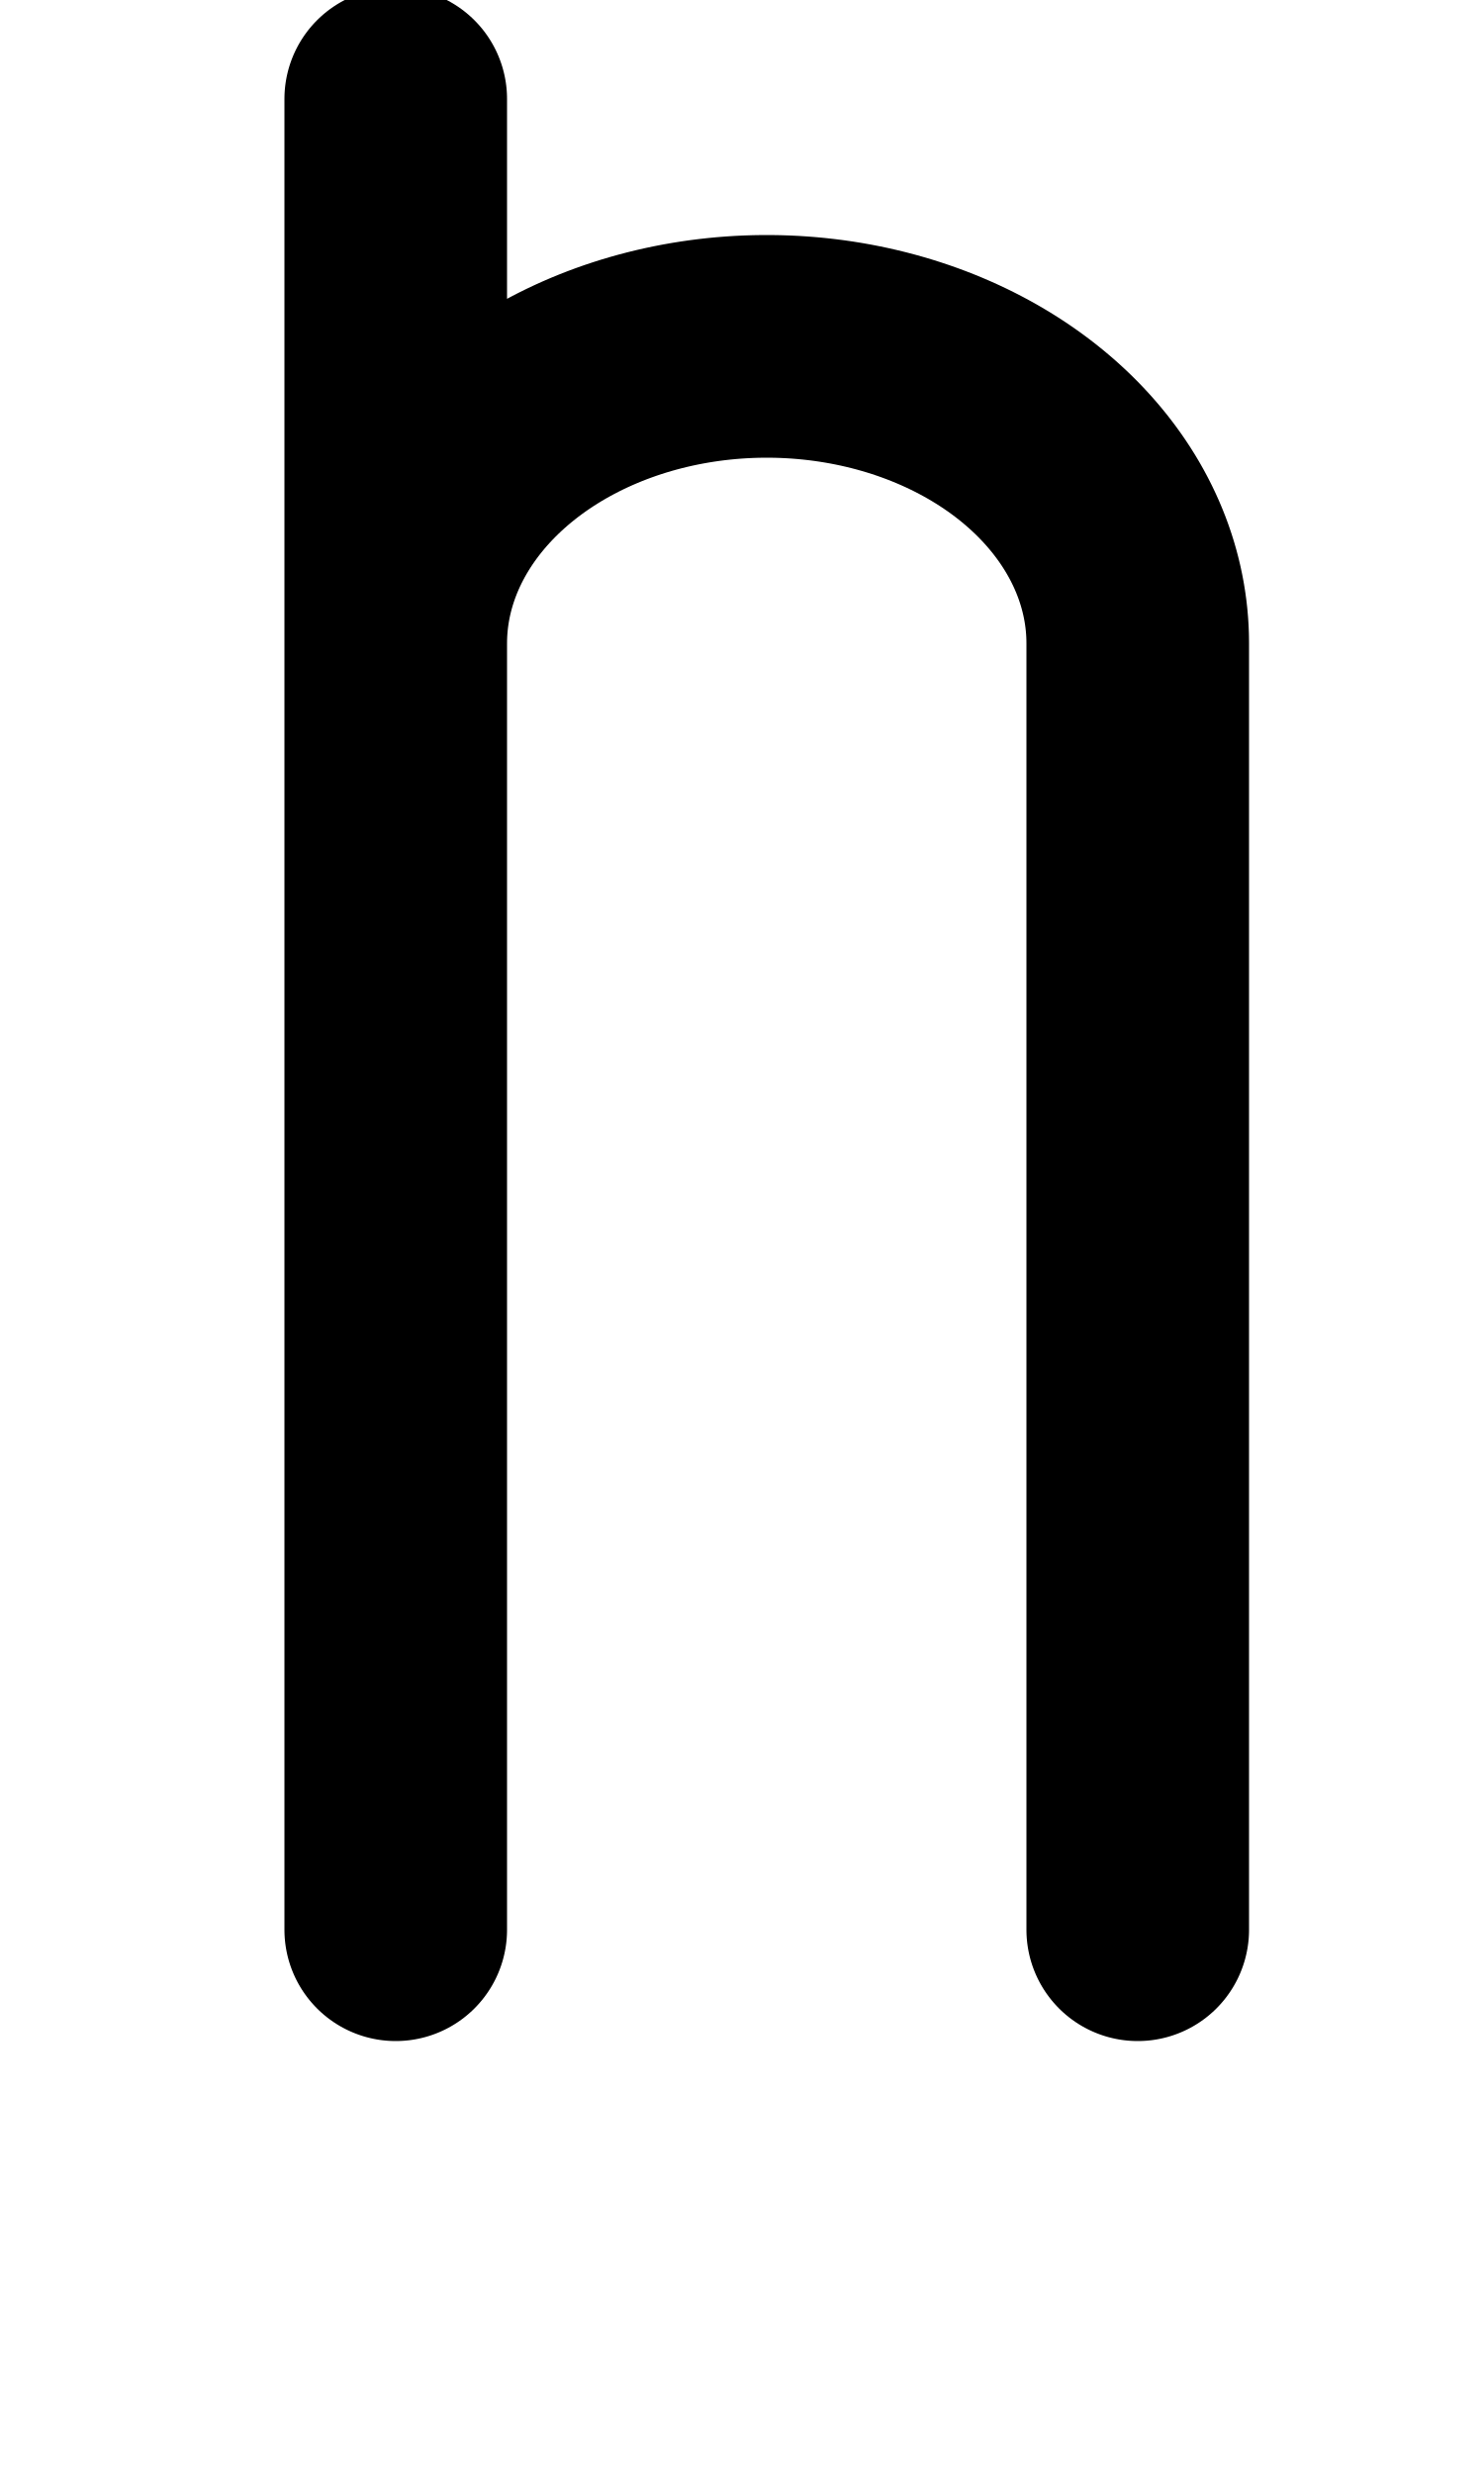
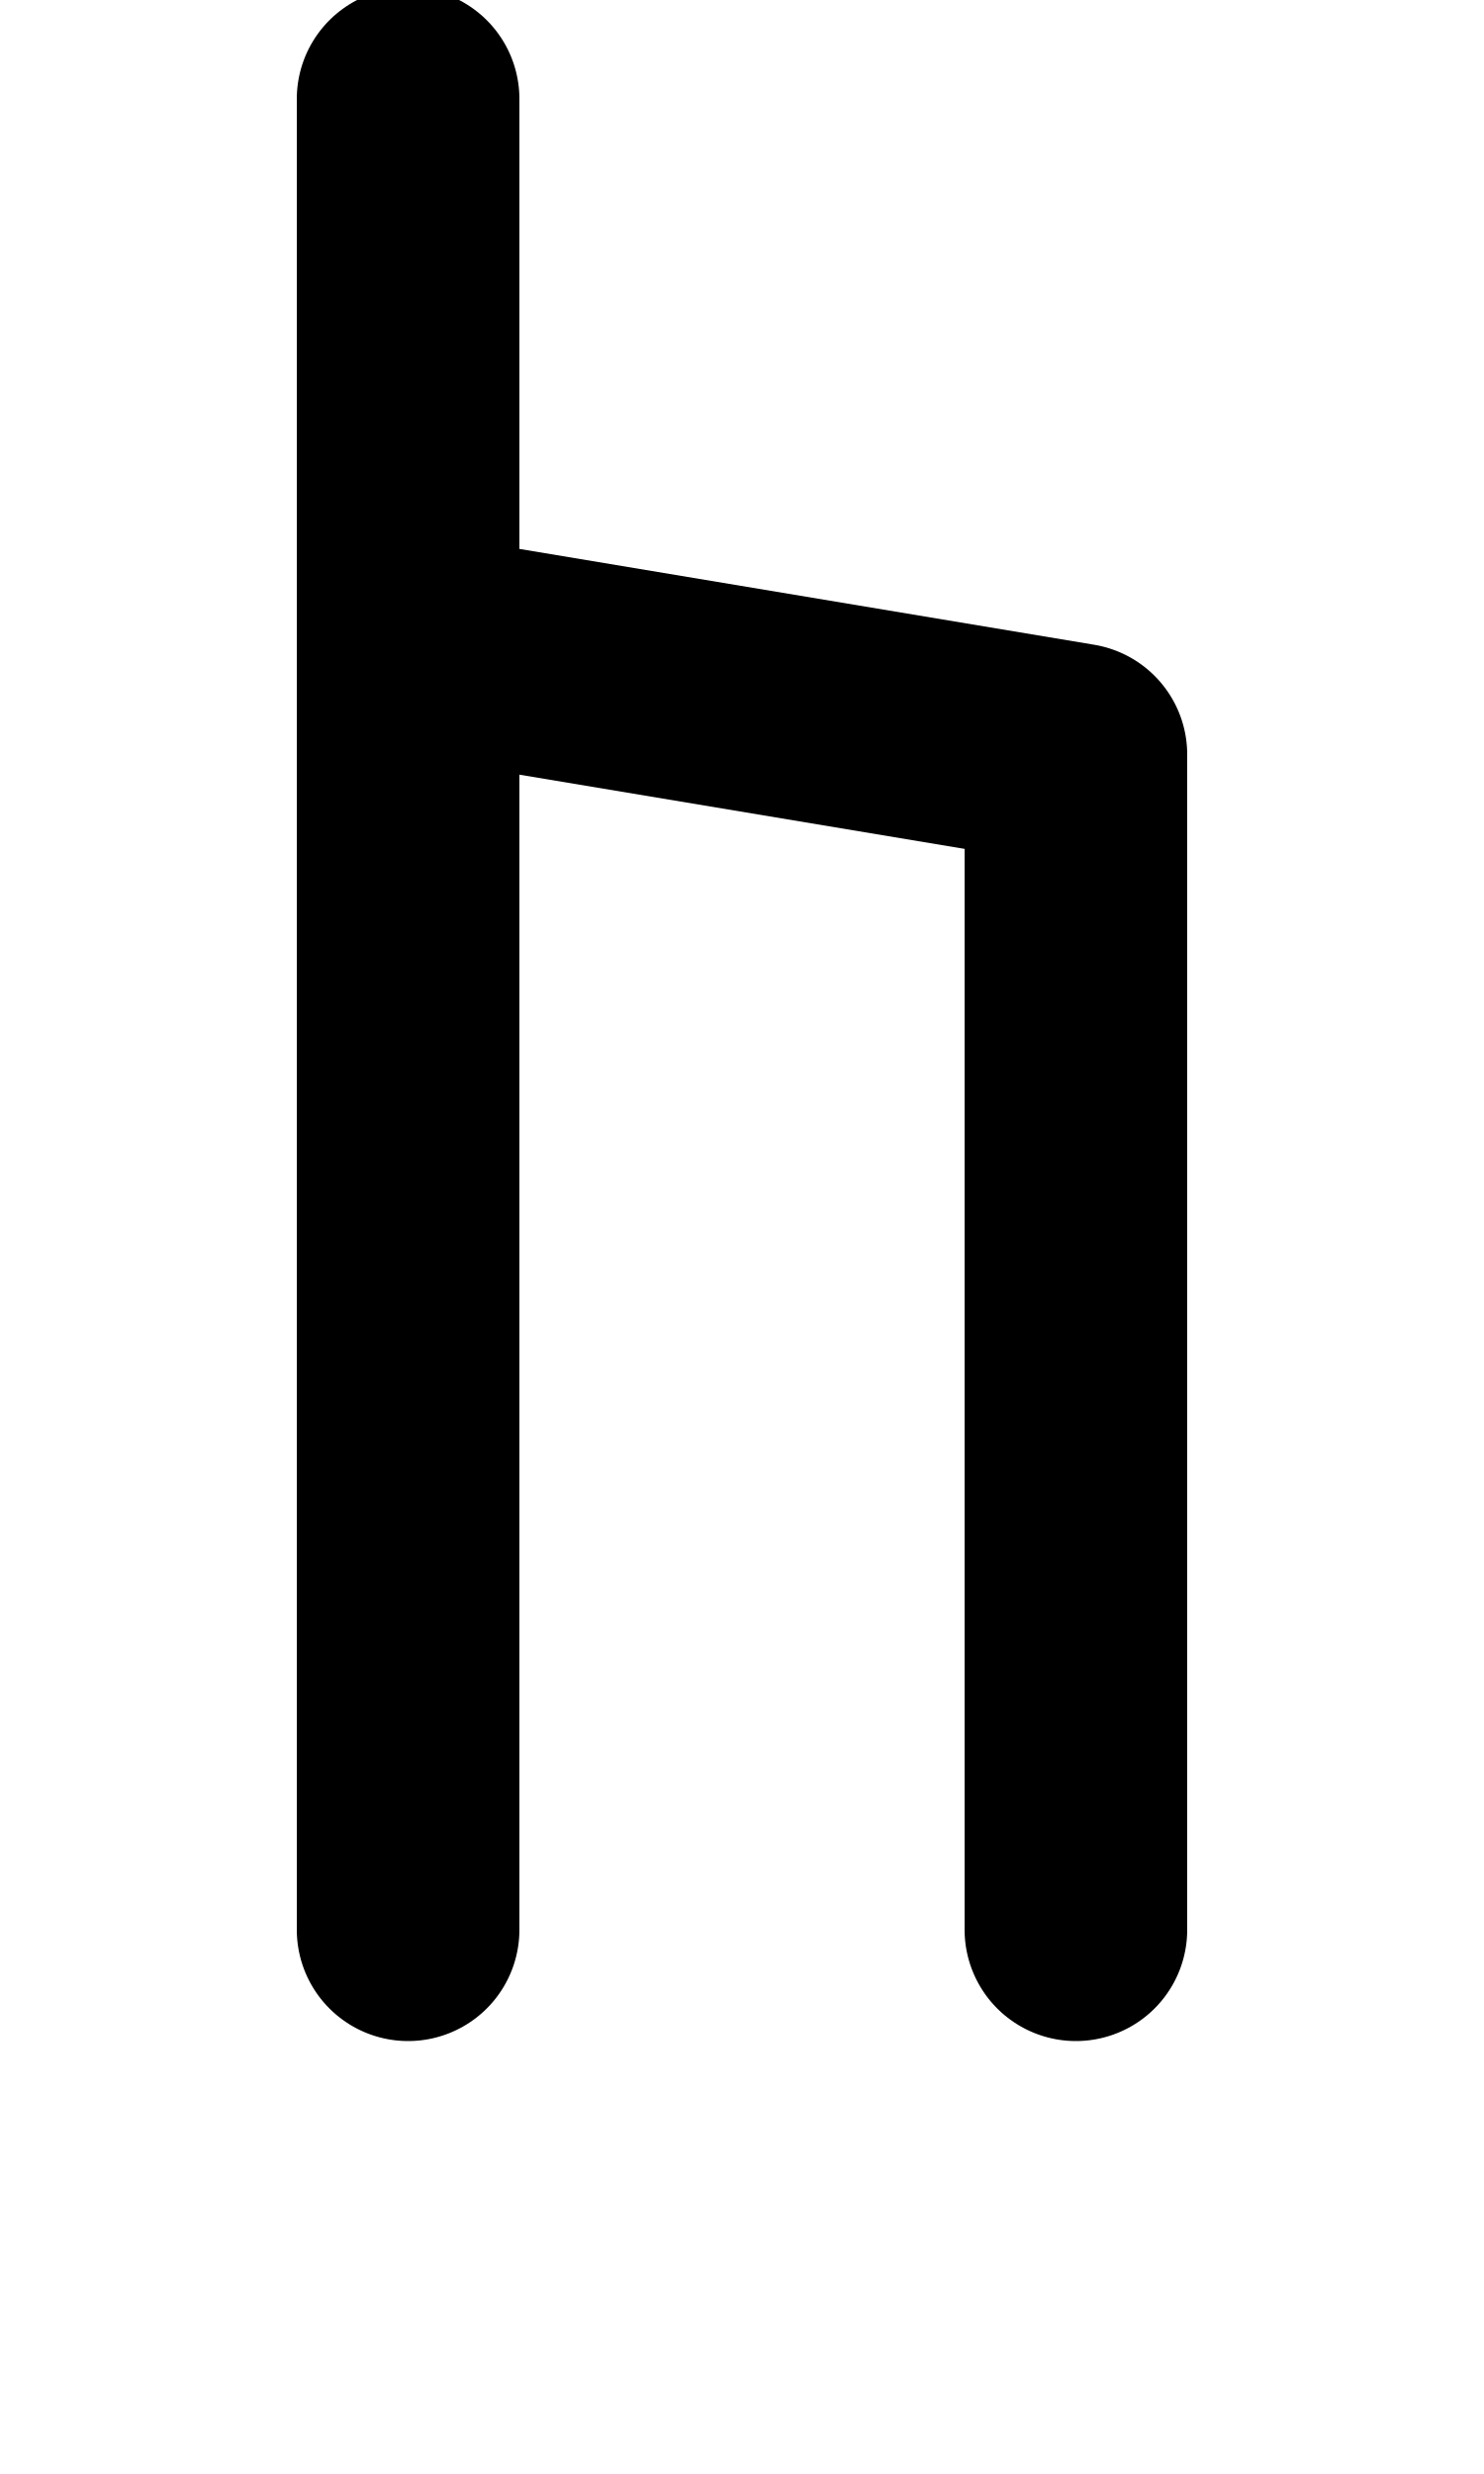
<svg xmlns="http://www.w3.org/2000/svg" viewBox="0 0 600.000 1000">
-   <path d="M 205.066 257.481 L 205.144 256.220 L 205.253 254.959 L 205.393 253.697 L 205.566 252.434 L 205.770 251.170 L 206.006 249.904 L 206.274 248.637 L 206.576 247.368 L 206.910 246.098 L 207.278 244.826 L 207.679 243.552 L 208.114 242.278 L 208.584 241.001 L 209.089 239.724 L 209.629 238.446 L 210.205 237.167 L 210.817 235.888 L 211.465 234.609 L 212.150 233.331 L 212.873 232.054 L 213.632 230.778 L 214.429 229.505 L 215.264 228.234 L 216.138 226.967 L 217.049 225.704 L 217.999 224.446 L 218.988 223.193 L 220.016 221.946 L 221.082 220.706 L 222.186 219.475 L 223.330 218.251 L 224.512 217.038 L 225.732 215.835 L 226.991 214.643 L 228.288 213.463 L 229.622 212.296 L 230.994 211.143 L 232.403 210.004 L 233.849 208.881 L 235.331 207.775 L 236.849 206.686 L 238.402 205.615 L 239.990 204.563 L 241.612 203.531 L 243.268 202.520 L 244.957 201.530 L 246.678 200.563 L 248.431 199.618 L 250.214 198.698 L 252.028 197.802 L 253.870 196.931 L 255.742 196.086 L 257.640 195.269 L 259.565 194.478 L 261.516 193.716 L 263.492 192.982 L 265.492 192.277 L 267.514 191.602 L 269.559 190.958 L 271.624 190.344 L 273.709 189.761 L 275.813 189.211 L 277.934 188.693 L 280.073 188.207 L 282.226 187.754 L 284.395 187.335 L 286.576 186.950 L 288.770 186.598 L 290.975 186.281 L 293.190 185.999 L 295.413 185.751 L 297.644 185.539 L 299.882 185.361 L 302.125 185.219 L 304.372 185.113 L 306.622 185.041 L 308.874 185.006 L 311.126 185.006 L 313.378 185.041 L 315.628 185.113 L 317.875 185.219 L 320.118 185.361 L 322.356 185.539 L 324.587 185.751 L 326.810 185.999 L 329.025 186.281 L 331.230 186.598 L 333.424 186.950 L 335.605 187.335 L 337.774 187.754 L 339.927 188.207 L 342.066 188.693 L 344.187 189.211 L 346.291 189.761 L 348.376 190.344 L 350.441 190.958 L 352.486 191.602 L 354.508 192.277 L 356.508 192.982 L 358.484 193.716 L 360.435 194.478 L 362.360 195.269 L 364.258 196.086 L 366.130 196.931 L 367.972 197.802 L 369.786 198.698 L 371.569 199.618 L 373.322 200.563 L 375.043 201.530 L 376.732 202.520 L 378.388 203.531 L 380.010 204.563 L 381.598 205.615 L 383.151 206.686 L 384.669 207.775 L 386.151 208.881 L 387.597 210.004 L 389.006 211.143 L 390.378 212.296 L 391.712 213.463 L 393.009 214.643 L 394.268 215.835 L 395.488 217.038 L 396.670 218.251 L 397.814 219.475 L 398.918 220.706 L 399.984 221.946 L 401.012 223.193 L 402.001 224.446 L 402.951 225.704 L 403.862 226.967 L 404.736 228.234 L 405.571 229.505 L 406.368 230.778 L 407.127 232.054 L 407.850 233.331 L 408.535 234.609 L 409.183 235.888 L 409.795 237.167 L 410.371 238.446 L 410.911 239.724 L 411.416 241.001 L 411.886 242.278 L 412.321 243.552 L 412.722 244.826 L 413.090 246.098 L 413.424 247.368 L 413.726 248.637 L 413.994 249.904 L 414.230 251.170 L 414.434 252.434 L 414.607 253.697 L 414.747 254.959 L 414.856 256.220 L 414.934 257.481 L 414.981 258.740 L 415.000 260.278 L 415.000 780.000 L 415.014 781.104 L 415.054 782.208 L 415.122 783.310 L 415.217 784.411 L 415.338 785.508 L 415.487 786.603 L 415.663 787.693 L 415.865 788.779 L 416.093 789.860 L 416.349 790.934 L 416.630 792.002 L 416.938 793.063 L 417.271 794.116 L 417.631 795.160 L 418.015 796.195 L 418.425 797.221 L 418.861 798.236 L 419.320 799.240 L 419.805 800.233 L 420.314 801.213 L 420.846 802.180 L 421.402 803.135 L 421.982 804.075 L 422.584 805.001 L 423.209 805.911 L 423.856 806.806 L 424.524 807.685 L 425.215 808.548 L 425.926 809.393 L 426.657 810.220 L 427.409 811.029 L 428.180 811.820 L 428.971 812.591 L 429.780 813.343 L 430.607 814.074 L 431.452 814.785 L 432.315 815.476 L 433.194 816.144 L 434.089 816.791 L 434.999 817.416 L 435.925 818.018 L 436.865 818.598 L 437.820 819.154 L 438.787 819.686 L 439.767 820.195 L 440.760 820.680 L 441.764 821.139 L 442.779 821.575 L 443.805 821.985 L 444.840 822.369 L 445.884 822.729 L 446.937 823.062 L 447.998 823.370 L 449.066 823.651 L 450.140 823.907 L 451.221 824.135 L 452.307 824.337 L 453.397 824.513 L 454.492 824.662 L 455.589 824.783 L 456.690 824.878 L 457.792 824.946 L 458.896 824.986 L 460.000 825.000 L 461.104 824.986 L 462.208 824.946 L 463.310 824.878 L 464.411 824.783 L 465.508 824.662 L 466.603 824.513 L 467.693 824.337 L 468.779 824.135 L 469.860 823.907 L 470.934 823.651 L 472.002 823.370 L 473.063 823.062 L 474.116 822.729 L 475.160 822.369 L 476.195 821.985 L 477.221 821.575 L 478.236 821.139 L 479.240 820.680 L 480.233 820.195 L 481.213 819.686 L 482.180 819.154 L 483.135 818.598 L 484.075 818.018 L 485.001 817.416 L 485.911 816.791 L 486.806 816.144 L 487.685 815.476 L 488.548 814.785 L 489.393 814.074 L 490.220 813.343 L 491.029 812.591 L 491.820 811.820 L 492.591 811.029 L 493.343 810.220 L 494.074 809.393 L 494.785 808.548 L 495.476 807.685 L 496.144 806.806 L 496.791 805.911 L 497.416 805.001 L 498.018 804.075 L 498.598 803.135 L 499.154 802.180 L 499.686 801.213 L 500.195 800.233 L 500.680 799.240 L 501.139 798.236 L 501.575 797.221 L 501.985 796.195 L 502.369 795.160 L 502.729 794.116 L 503.062 793.063 L 503.370 792.002 L 503.651 790.934 L 503.907 789.860 L 504.135 788.779 L 504.337 787.693 L 504.513 786.603 L 504.662 785.508 L 504.783 784.411 L 504.878 783.310 L 504.946 782.208 L 504.986 781.104 L 505.000 780.000 L 505.000 260.000 L 504.997 259.722 L 504.997 259.444 L 504.967 257.073 L 504.940 255.963 L 504.852 253.593 L 504.797 252.484 L 504.651 250.116 L 504.569 249.009 L 504.364 246.644 L 504.255 245.542 L 503.992 243.180 L 503.856 242.084 L 503.534 239.727 L 503.372 238.636 L 502.992 236.284 L 502.804 235.201 L 502.366 232.856 L 502.152 231.781 L 501.657 229.444 L 501.417 228.378 L 500.864 226.049 L 500.600 224.993 L 499.990 222.673 L 499.702 221.629 L 499.034 219.319 L 498.722 218.287 L 497.998 215.988 L 497.663 214.969 L 496.882 212.682 L 496.525 211.677 L 495.688 209.403 L 495.310 208.412 L 494.416 206.151 L 494.017 205.176 L 493.068 202.930 L 492.649 201.970 L 491.645 199.739 L 491.207 198.795 L 490.147 196.581 L 489.691 195.654 L 488.577 193.457 L 488.103 192.547 L 486.935 190.368 L 486.443 189.476 L 485.222 187.316 L 484.715 186.442 L 483.440 184.301 L 482.918 183.446 L 481.590 181.326 L 481.053 180.488 L 479.674 178.390 L 479.123 177.571 L 477.692 175.495 L 477.128 174.695 L 475.646 172.642 L 475.070 171.861 L 473.538 169.832 L 472.950 169.070 L 471.368 167.066 L 470.769 166.323 L 469.138 164.344 L 468.529 163.620 L 466.849 161.667 L 466.231 160.963 L 464.503 159.037 L 463.876 158.352 L 462.101 156.453 L 461.465 155.787 L 459.643 153.916 L 459.000 153.269 L 457.133 151.428 L 456.482 150.800 L 454.570 148.988 L 453.913 148.378 L 451.956 146.598 L 451.293 146.006 L 449.292 144.257 L 448.624 143.684 L 446.580 141.966 L 445.907 141.411 L 443.821 139.726 L 443.143 139.189 L 441.016 137.537 L 440.334 137.017 L 438.167 135.400 L 437.480 134.897 L 435.274 133.314 L 434.584 132.829 L 432.339 131.281 L 431.645 130.812 L 429.362 129.300 L 428.666 128.848 L 426.347 127.373 L 425.648 126.937 L 423.292 125.499 L 422.591 125.079 L 420.201 123.678 L 419.498 123.274 L 417.073 121.911 L 416.368 121.524 L 413.910 120.199 L 413.204 119.827 L 410.713 118.541 L 410.006 118.184 L 407.484 116.938 L 406.776 116.596 L 404.224 115.390 L 403.514 115.062 L 400.933 113.897 L 400.223 113.584 L 397.613 112.459 L 396.902 112.160 L 394.265 111.078 L 393.554 110.792 L 390.891 109.752 L 390.179 109.480 L 387.491 108.482 L 386.778 108.224 L 384.066 107.268 L 383.353 107.024 L 380.618 106.111 L 379.905 105.880 L 377.148 105.010 L 376.435 104.792 L 373.657 103.967 L 372.944 103.761 L 370.146 102.980 L 369.433 102.787 L 366.616 102.050 L 365.903 101.869 L 363.068 101.177 L 362.356 101.009 L 359.505 100.361 L 358.792 100.205 L 355.925 99.603 L 355.213 99.459 L 352.332 98.902 L 351.619 98.771 L 348.725 98.259 L 348.013 98.139 L 345.107 97.674 L 344.395 97.566 L 341.478 97.146 L 340.766 97.050 L 337.839 96.677 L 337.127 96.592 L 334.192 96.265 L 333.480 96.191 L 330.537 95.911 L 329.826 95.849 L 326.876 95.615 L 326.165 95.564 L 323.210 95.377 L 322.499 95.337 L 319.540 95.197 L 318.829 95.169 L 315.868 95.075 L 315.156 95.058 L 312.193 95.011 L 311.482 95.006 L 308.518 95.006 L 307.807 95.011 L 304.844 95.058 L 304.132 95.075 L 301.171 95.169 L 300.460 95.197 L 297.501 95.337 L 296.790 95.377 L 293.835 95.564 L 293.124 95.615 L 290.174 95.849 L 289.463 95.911 L 286.520 96.191 L 285.808 96.265 L 282.873 96.592 L 282.161 96.677 L 279.234 97.050 L 278.522 97.146 L 275.605 97.566 L 274.893 97.674 L 271.987 98.139 L 271.275 98.259 L 268.381 98.771 L 267.668 98.902 L 264.787 99.459 L 264.075 99.603 L 261.208 100.205 L 260.495 100.361 L 257.644 101.009 L 256.932 101.177 L 254.097 101.869 L 253.384 102.050 L 250.567 102.787 L 249.854 102.980 L 247.056 103.761 L 246.343 103.967 L 243.565 104.792 L 242.852 105.010 L 240.095 105.880 L 239.382 106.111 L 236.647 107.024 L 235.934 107.268 L 233.222 108.224 L 232.509 108.482 L 229.821 109.480 L 229.109 109.752 L 226.446 110.792 L 225.735 111.078 L 223.098 112.160 L 222.387 112.459 L 219.777 113.584 L 219.067 113.897 L 216.486 115.062 L 215.776 115.390 L 213.224 116.596 L 212.516 116.938 L 209.994 118.184 L 209.287 118.541 L 206.796 119.827 L 206.090 120.199 L 205.000 120.786 L 205.000 40.000 L 204.986 38.896 L 204.946 37.792 L 204.878 36.690 L 204.783 35.589 L 204.662 34.492 L 204.513 33.397 L 204.337 32.307 L 204.135 31.221 L 203.907 30.140 L 203.651 29.066 L 203.370 27.998 L 203.062 26.937 L 202.729 25.884 L 202.369 24.840 L 201.985 23.805 L 201.575 22.779 L 201.139 21.764 L 200.680 20.760 L 200.195 19.767 L 199.686 18.787 L 199.154 17.820 L 198.598 16.865 L 198.018 15.925 L 197.416 14.999 L 196.791 14.089 L 196.144 13.194 L 195.476 12.315 L 194.785 11.452 L 194.074 10.607 L 193.343 9.780 L 192.591 8.971 L 191.820 8.180 L 191.029 7.409 L 190.220 6.657 L 189.393 5.926 L 188.548 5.215 L 187.685 4.524 L 186.806 3.856 L 185.911 3.209 L 185.001 2.584 L 184.075 1.982 L 183.135 1.402 L 182.180 0.846 L 181.213 0.314 L 180.233 -0.195 L 179.240 -0.680 L 178.236 -1.139 L 177.221 -1.575 L 176.195 -1.985 L 175.160 -2.369 L 174.116 -2.729 L 173.063 -3.062 L 172.002 -3.370 L 170.934 -3.651 L 169.860 -3.907 L 168.779 -4.135 L 167.693 -4.337 L 166.603 -4.513 L 165.508 -4.662 L 164.411 -4.783 L 163.310 -4.878 L 162.208 -4.946 L 161.104 -4.986 L 160.000 -5.000 L 158.896 -4.986 L 157.792 -4.946 L 156.690 -4.878 L 155.589 -4.783 L 154.492 -4.662 L 153.397 -4.513 L 152.307 -4.337 L 151.221 -4.135 L 150.140 -3.907 L 149.066 -3.651 L 147.998 -3.370 L 146.937 -3.062 L 145.884 -2.729 L 144.840 -2.369 L 143.805 -1.985 L 142.779 -1.575 L 141.764 -1.139 L 140.760 -0.680 L 139.767 -0.195 L 138.787 0.314 L 137.820 0.846 L 136.865 1.402 L 135.925 1.982 L 134.999 2.584 L 134.089 3.209 L 133.194 3.856 L 132.315 4.524 L 131.452 5.215 L 130.607 5.926 L 129.780 6.657 L 128.971 7.409 L 128.180 8.180 L 127.409 8.971 L 126.657 9.780 L 125.926 10.607 L 125.215 11.452 L 124.524 12.315 L 123.856 13.194 L 123.209 14.089 L 122.584 14.999 L 121.982 15.925 L 121.402 16.865 L 120.846 17.820 L 120.314 18.787 L 119.805 19.767 L 119.320 20.760 L 118.861 21.764 L 118.425 22.779 L 118.015 23.805 L 117.631 24.840 L 117.271 25.884 L 116.938 26.937 L 116.630 27.998 L 116.349 29.066 L 116.093 30.140 L 115.865 31.221 L 115.663 32.307 L 115.487 33.397 L 115.338 34.492 L 115.217 35.589 L 115.122 36.690 L 115.054 37.792 L 115.014 38.896 L 115.000 40.000 L 115.000 780.000 L 115.014 781.104 L 115.054 782.208 L 115.122 783.310 L 115.217 784.411 L 115.338 785.508 L 115.487 786.603 L 115.663 787.693 L 115.865 788.779 L 116.093 789.860 L 116.349 790.934 L 116.630 792.002 L 116.938 793.063 L 117.271 794.116 L 117.631 795.160 L 118.015 796.195 L 118.425 797.221 L 118.861 798.236 L 119.320 799.240 L 119.805 800.233 L 120.314 801.213 L 120.846 802.180 L 121.402 803.135 L 121.982 804.075 L 122.584 805.001 L 123.209 805.911 L 123.856 806.806 L 124.524 807.685 L 125.215 808.548 L 125.926 809.393 L 126.657 810.220 L 127.409 811.029 L 128.180 811.820 L 128.971 812.591 L 129.780 813.343 L 130.607 814.074 L 131.452 814.785 L 132.315 815.476 L 133.194 816.144 L 134.089 816.791 L 134.999 817.416 L 135.925 818.018 L 136.865 818.598 L 137.820 819.154 L 138.787 819.686 L 139.767 820.195 L 140.760 820.680 L 141.764 821.139 L 142.779 821.575 L 143.805 821.985 L 144.840 822.369 L 145.884 822.729 L 146.937 823.062 L 147.998 823.370 L 149.066 823.651 L 150.140 823.907 L 151.221 824.135 L 152.307 824.337 L 153.397 824.513 L 154.492 824.662 L 155.589 824.783 L 156.690 824.878 L 157.792 824.946 L 158.896 824.986 L 160.000 825.000 L 161.104 824.986 L 162.208 824.946 L 163.310 824.878 L 164.411 824.783 L 165.508 824.662 L 166.603 824.513 L 167.693 824.337 L 168.779 824.135 L 169.860 823.907 L 170.934 823.651 L 172.002 823.370 L 173.063 823.062 L 174.116 822.729 L 175.160 822.369 L 176.195 821.985 L 177.221 821.575 L 178.236 821.139 L 179.240 820.680 L 180.233 820.195 L 181.213 819.686 L 182.180 819.154 L 183.135 818.598 L 184.075 818.018 L 185.001 817.416 L 185.911 816.791 L 186.806 816.144 L 187.685 815.476 L 188.548 814.785 L 189.393 814.074 L 190.220 813.343 L 191.029 812.591 L 191.820 811.820 L 192.591 811.029 L 193.343 810.220 L 194.074 809.393 L 194.785 808.548 L 195.476 807.685 L 196.144 806.806 L 196.791 805.911 L 197.416 805.001 L 198.018 804.075 L 198.598 803.135 L 199.154 802.180 L 199.686 801.213 L 200.195 800.233 L 200.680 799.240 L 201.139 798.236 L 201.575 797.221 L 201.985 796.195 L 202.369 795.160 L 202.729 794.116 L 203.062 793.063 L 203.370 792.002 L 203.651 790.934 L 203.907 789.860 L 204.135 788.779 L 204.337 787.693 L 204.513 786.603 L 204.662 785.508 L 204.783 784.411 L 204.878 783.310 L 204.946 782.208 L 204.986 781.104 L 205.000 780.000 L 205.000 260.278 L 205.019 258.740 L 205.066 257.481 Z" fill="black" fill-rule="evenodd" />
+   <path d="M 479.999 304.700 L 479.991 304.298 L 479.986 303.896 L 479.981 303.746 L 479.978 303.596 L 479.961 303.194 L 479.946 302.792 L 479.937 302.642 L 479.930 302.493 L 479.903 302.091 L 479.878 301.690 L 479.865 301.540 L 479.855 301.391 L 479.818 300.990 L 479.783 300.589 L 479.767 300.440 L 479.753 300.291 L 479.706 299.892 L 479.662 299.492 L 479.641 299.343 L 479.624 299.194 L 479.567 298.796 L 479.513 298.397 L 479.489 298.249 L 479.468 298.101 L 479.401 297.704 L 479.337 297.307 L 479.310 297.159 L 479.285 297.012 L 479.209 296.617 L 479.135 296.221 L 479.104 296.074 L 479.076 295.927 L 478.990 295.534 L 478.907 295.140 L 478.872 294.995 L 478.840 294.848 L 478.744 294.457 L 478.651 294.066 L 478.613 293.921 L 478.578 293.776 L 478.472 293.387 L 478.370 292.998 L 478.328 292.854 L 478.289 292.709 L 478.174 292.324 L 478.062 291.937 L 478.017 291.794 L 477.974 291.651 L 477.850 291.268 L 477.729 290.884 L 477.680 290.743 L 477.634 290.600 L 477.500 290.221 L 477.369 289.840 L 477.317 289.700 L 477.268 289.558 L 477.125 289.182 L 476.985 288.805 L 476.929 288.666 L 476.876 288.526 L 476.724 288.153 L 476.575 287.779 L 476.516 287.642 L 476.459 287.503 L 476.298 287.134 L 476.139 286.764 L 476.077 286.628 L 476.017 286.491 L 475.847 286.126 L 475.680 285.760 L 475.614 285.625 L 475.551 285.490 L 475.372 285.129 L 475.195 284.767 L 475.126 284.635 L 475.060 284.500 L 474.872 284.144 L 474.686 283.787 L 474.614 283.656 L 474.544 283.523 L 474.348 283.172 L 474.154 282.820 L 474.078 282.690 L 474.005 282.559 L 473.800 282.213 L 473.598 281.865 L 473.519 281.738 L 473.443 281.609 L 473.230 281.268 L 473.018 280.925 L 472.937 280.800 L 472.857 280.673 L 472.636 280.337 L 472.416 279.999 L 472.331 279.876 L 472.249 279.751 L 472.019 279.420 L 471.791 279.089 L 471.704 278.967 L 471.618 278.844 L 471.380 278.520 L 471.144 278.194 L 471.054 278.074 L 470.965 277.954 L 470.719 277.635 L 470.476 277.315 L 470.382 277.198 L 470.290 277.079 L 470.037 276.767 L 469.785 276.452 L 469.689 276.338 L 469.595 276.221 L 469.334 275.915 L 469.074 275.607 L 468.975 275.495 L 468.878 275.381 L 468.609 275.081 L 468.343 274.780 L 468.241 274.670 L 468.141 274.559 L 467.865 274.266 L 467.591 273.971 L 467.487 273.863 L 467.384 273.754 L 467.101 273.468 L 466.820 273.180 L 466.713 273.076 L 466.607 272.969 L 466.317 272.690 L 466.029 272.409 L 465.920 272.307 L 465.812 272.203 L 465.515 271.931 L 465.220 271.657 L 465.108 271.558 L 464.998 271.457 L 464.694 271.192 L 464.393 270.926 L 464.278 270.829 L 464.165 270.731 L 463.856 270.474 L 463.548 270.215 L 463.431 270.121 L 463.315 270.025 L 463.000 269.776 L 462.685 269.524 L 462.566 269.434 L 462.449 269.341 L 462.127 269.099 L 461.806 268.856 L 461.685 268.768 L 461.565 268.678 L 461.238 268.444 L 460.911 268.209 L 460.788 268.124 L 460.666 268.037 L 460.333 267.812 L 460.001 267.584 L 459.875 267.502 L 459.751 267.418 L 459.412 267.201 L 459.075 266.982 L 458.947 266.903 L 458.821 266.822 L 458.477 266.613 L 458.135 266.402 L 458.005 266.327 L 457.877 266.249 L 457.528 266.049 L 457.180 265.846 L 457.049 265.774 L 456.919 265.699 L 456.565 265.508 L 456.213 265.314 L 456.080 265.245 L 455.948 265.173 L 455.590 264.990 L 455.233 264.805 L 455.098 264.739 L 454.964 264.671 L 454.602 264.497 L 454.240 264.320 L 454.104 264.258 L 453.969 264.193 L 453.602 264.028 L 453.236 263.861 L 453.098 263.802 L 452.962 263.740 L 452.591 263.584 L 452.221 263.425 L 452.082 263.370 L 451.944 263.312 L 451.569 263.165 L 451.195 263.015 L 451.055 262.963 L 450.915 262.908 L 450.537 262.771 L 450.160 262.631 L 450.018 262.582 L 449.878 262.531 L 449.496 262.402 L 449.116 262.271 L 448.973 262.226 L 448.831 262.178 L 448.446 262.059 L 448.063 261.938 L 447.919 261.896 L 447.776 261.852 L 447.389 261.742 L 447.002 261.630 L 446.857 261.592 L 446.713 261.551 L 446.323 261.451 L 445.934 261.349 L 445.788 261.314 L 445.643 261.277 L 445.251 261.186 L 444.860 261.093 L 444.713 261.062 L 444.567 261.029 L 444.173 260.948 L 443.779 260.865 L 443.632 260.837 L 443.485 260.807 L 443.089 260.736 L 442.693 260.663 L 442.545 260.639 L 442.398 260.612 L 210.000 221.879 L 210.000 40.000 L 209.986 38.896 L 209.946 37.792 L 209.878 36.690 L 209.783 35.589 L 209.662 34.492 L 209.513 33.397 L 209.337 32.307 L 209.135 31.221 L 208.907 30.140 L 208.651 29.066 L 208.370 27.998 L 208.062 26.937 L 207.729 25.884 L 207.369 24.840 L 206.985 23.805 L 206.575 22.779 L 206.139 21.764 L 205.680 20.760 L 205.195 19.767 L 204.686 18.787 L 204.154 17.820 L 203.598 16.865 L 203.018 15.925 L 202.416 14.999 L 201.791 14.089 L 201.144 13.194 L 200.476 12.315 L 199.785 11.452 L 199.074 10.607 L 198.343 9.780 L 197.591 8.971 L 196.820 8.180 L 196.029 7.409 L 195.220 6.657 L 194.393 5.926 L 193.548 5.215 L 192.685 4.524 L 191.806 3.856 L 190.911 3.209 L 190.001 2.584 L 189.075 1.982 L 188.135 1.402 L 187.180 0.846 L 186.213 0.314 L 185.233 -0.195 L 184.240 -0.680 L 183.236 -1.139 L 182.221 -1.575 L 181.195 -1.985 L 180.160 -2.369 L 179.116 -2.729 L 178.063 -3.062 L 177.002 -3.370 L 175.934 -3.651 L 174.860 -3.907 L 173.779 -4.135 L 172.693 -4.337 L 171.603 -4.513 L 170.508 -4.662 L 169.411 -4.783 L 168.310 -4.878 L 167.208 -4.946 L 166.104 -4.986 L 165.000 -5.000 L 163.896 -4.986 L 162.792 -4.946 L 161.690 -4.878 L 160.589 -4.783 L 159.492 -4.662 L 158.397 -4.513 L 157.307 -4.337 L 156.221 -4.135 L 155.140 -3.907 L 154.066 -3.651 L 152.998 -3.370 L 151.937 -3.062 L 150.884 -2.729 L 149.840 -2.369 L 148.805 -1.985 L 147.779 -1.575 L 146.764 -1.139 L 145.760 -0.680 L 144.767 -0.195 L 143.787 0.314 L 142.820 0.846 L 141.865 1.402 L 140.925 1.982 L 139.999 2.584 L 139.089 3.209 L 138.194 3.856 L 137.315 4.524 L 136.452 5.215 L 135.607 5.926 L 134.780 6.657 L 133.971 7.409 L 133.180 8.180 L 132.409 8.971 L 131.657 9.780 L 130.926 10.607 L 130.215 11.452 L 129.524 12.315 L 128.856 13.194 L 128.209 14.089 L 127.584 14.999 L 126.982 15.925 L 126.402 16.865 L 125.846 17.820 L 125.314 18.787 L 124.805 19.767 L 124.320 20.760 L 123.861 21.764 L 123.425 22.779 L 123.015 23.805 L 122.631 24.840 L 122.271 25.884 L 121.938 26.937 L 121.630 27.998 L 121.349 29.066 L 121.093 30.140 L 120.865 31.221 L 120.663 32.307 L 120.487 33.397 L 120.338 34.492 L 120.217 35.589 L 120.122 36.690 L 120.054 37.792 L 120.014 38.896 L 120.000 40.000 L 120.000 780.000 L 120.014 781.104 L 120.054 782.208 L 120.122 783.310 L 120.217 784.411 L 120.338 785.508 L 120.487 786.603 L 120.663 787.693 L 120.865 788.779 L 121.093 789.860 L 121.349 790.934 L 121.630 792.002 L 121.938 793.063 L 122.271 794.116 L 122.631 795.160 L 123.015 796.195 L 123.425 797.221 L 123.861 798.236 L 124.320 799.240 L 124.805 800.233 L 125.314 801.213 L 125.846 802.180 L 126.402 803.135 L 126.982 804.075 L 127.584 805.001 L 128.209 805.911 L 128.856 806.806 L 129.524 807.685 L 130.215 808.548 L 130.926 809.393 L 131.657 810.220 L 132.409 811.029 L 133.180 811.820 L 133.971 812.591 L 134.780 813.343 L 135.607 814.074 L 136.452 814.785 L 137.315 815.476 L 138.194 816.144 L 139.089 816.791 L 139.999 817.416 L 140.925 818.018 L 141.865 818.598 L 142.820 819.154 L 143.787 819.686 L 144.767 820.195 L 145.760 820.680 L 146.764 821.139 L 147.779 821.575 L 148.805 821.985 L 149.840 822.369 L 150.884 822.729 L 151.937 823.062 L 152.998 823.370 L 154.066 823.651 L 155.140 823.907 L 156.221 824.135 L 157.307 824.337 L 158.397 824.513 L 159.492 824.662 L 160.589 824.783 L 161.690 824.878 L 162.792 824.946 L 163.896 824.986 L 165.000 825.000 L 166.104 824.986 L 167.208 824.946 L 168.310 824.878 L 169.411 824.783 L 170.508 824.662 L 171.603 824.513 L 172.693 824.337 L 173.779 824.135 L 174.860 823.907 L 175.934 823.651 L 177.002 823.370 L 178.063 823.062 L 179.116 822.729 L 180.160 822.369 L 181.195 821.985 L 182.221 821.575 L 183.236 821.139 L 184.240 820.680 L 185.233 820.195 L 186.213 819.686 L 187.180 819.154 L 188.135 818.598 L 189.075 818.018 L 190.001 817.416 L 190.911 816.791 L 191.806 816.144 L 192.685 815.476 L 193.548 814.785 L 194.393 814.074 L 195.220 813.343 L 196.029 812.591 L 196.820 811.820 L 197.591 811.029 L 198.343 810.220 L 199.074 809.393 L 199.785 808.548 L 200.476 807.685 L 201.144 806.806 L 201.791 805.911 L 202.416 805.001 L 203.018 804.075 L 203.598 803.135 L 204.154 802.180 L 204.686 801.213 L 205.195 800.233 L 205.680 799.240 L 206.139 798.236 L 206.575 797.221 L 206.985 796.195 L 207.369 795.160 L 207.729 794.116 L 208.062 793.063 L 208.370 792.002 L 208.651 790.934 L 208.907 789.860 L 209.135 788.779 L 209.337 787.693 L 209.513 786.603 L 209.662 785.508 L 209.783 784.411 L 209.878 783.310 L 209.946 782.208 L 209.986 781.104 L 210.000 780.000 L 210.000 313.121 L 390.000 343.121 L 390.000 780.000 L 390.014 781.104 L 390.054 782.208 L 390.122 783.310 L 390.217 784.411 L 390.338 785.508 L 390.487 786.603 L 390.663 787.693 L 390.865 788.779 L 391.093 789.860 L 391.349 790.934 L 391.630 792.002 L 391.938 793.063 L 392.271 794.116 L 392.631 795.160 L 393.015 796.195 L 393.425 797.221 L 393.861 798.236 L 394.320 799.240 L 394.805 800.233 L 395.314 801.213 L 395.846 802.180 L 396.402 803.135 L 396.982 804.075 L 397.584 805.001 L 398.209 805.911 L 398.856 806.806 L 399.524 807.685 L 400.215 808.548 L 400.926 809.393 L 401.657 810.220 L 402.409 811.029 L 403.180 811.820 L 403.971 812.591 L 404.780 813.343 L 405.607 814.074 L 406.452 814.785 L 407.315 815.476 L 408.194 816.144 L 409.089 816.791 L 409.999 817.416 L 410.925 818.018 L 411.865 818.598 L 412.820 819.154 L 413.787 819.686 L 414.767 820.195 L 415.760 820.680 L 416.764 821.139 L 417.779 821.575 L 418.805 821.985 L 419.840 822.369 L 420.884 822.729 L 421.937 823.062 L 422.998 823.370 L 424.066 823.651 L 425.140 823.907 L 426.221 824.135 L 427.307 824.337 L 428.397 824.513 L 429.492 824.662 L 430.589 824.783 L 431.690 824.878 L 432.792 824.946 L 433.896 824.986 L 435.000 825.000 L 436.104 824.986 L 437.208 824.946 L 438.310 824.878 L 439.411 824.783 L 440.508 824.662 L 441.603 824.513 L 442.693 824.337 L 443.779 824.135 L 444.860 823.907 L 445.934 823.651 L 447.002 823.370 L 448.063 823.062 L 449.116 822.729 L 450.160 822.369 L 451.195 821.985 L 452.221 821.575 L 453.236 821.139 L 454.240 820.680 L 455.233 820.195 L 456.213 819.686 L 457.180 819.154 L 458.135 818.598 L 459.075 818.018 L 460.001 817.416 L 460.911 816.791 L 461.806 816.144 L 462.685 815.476 L 463.548 814.785 L 464.393 814.074 L 465.220 813.343 L 466.029 812.591 L 466.820 811.820 L 467.591 811.029 L 468.343 810.220 L 469.074 809.393 L 469.785 808.548 L 470.476 807.685 L 471.144 806.806 L 471.791 805.911 L 472.416 805.001 L 473.018 804.075 L 473.598 803.135 L 474.154 802.180 L 474.686 801.213 L 475.195 800.233 L 475.680 799.240 L 476.139 798.236 L 476.575 797.221 L 476.985 796.195 L 477.369 795.160 L 477.729 794.116 L 478.062 793.063 L 478.370 792.002 L 478.651 790.934 L 478.907 789.860 L 479.135 788.779 L 479.337 787.693 L 479.513 786.603 L 479.662 785.508 L 479.783 784.411 L 479.878 783.310 L 479.946 782.208 L 479.986 781.104 L 480.000 780.000 L 480.000 305.000 L 479.998 304.850 L 479.999 304.700 Z" fill="black" fill-rule="evenodd" />
</svg>
